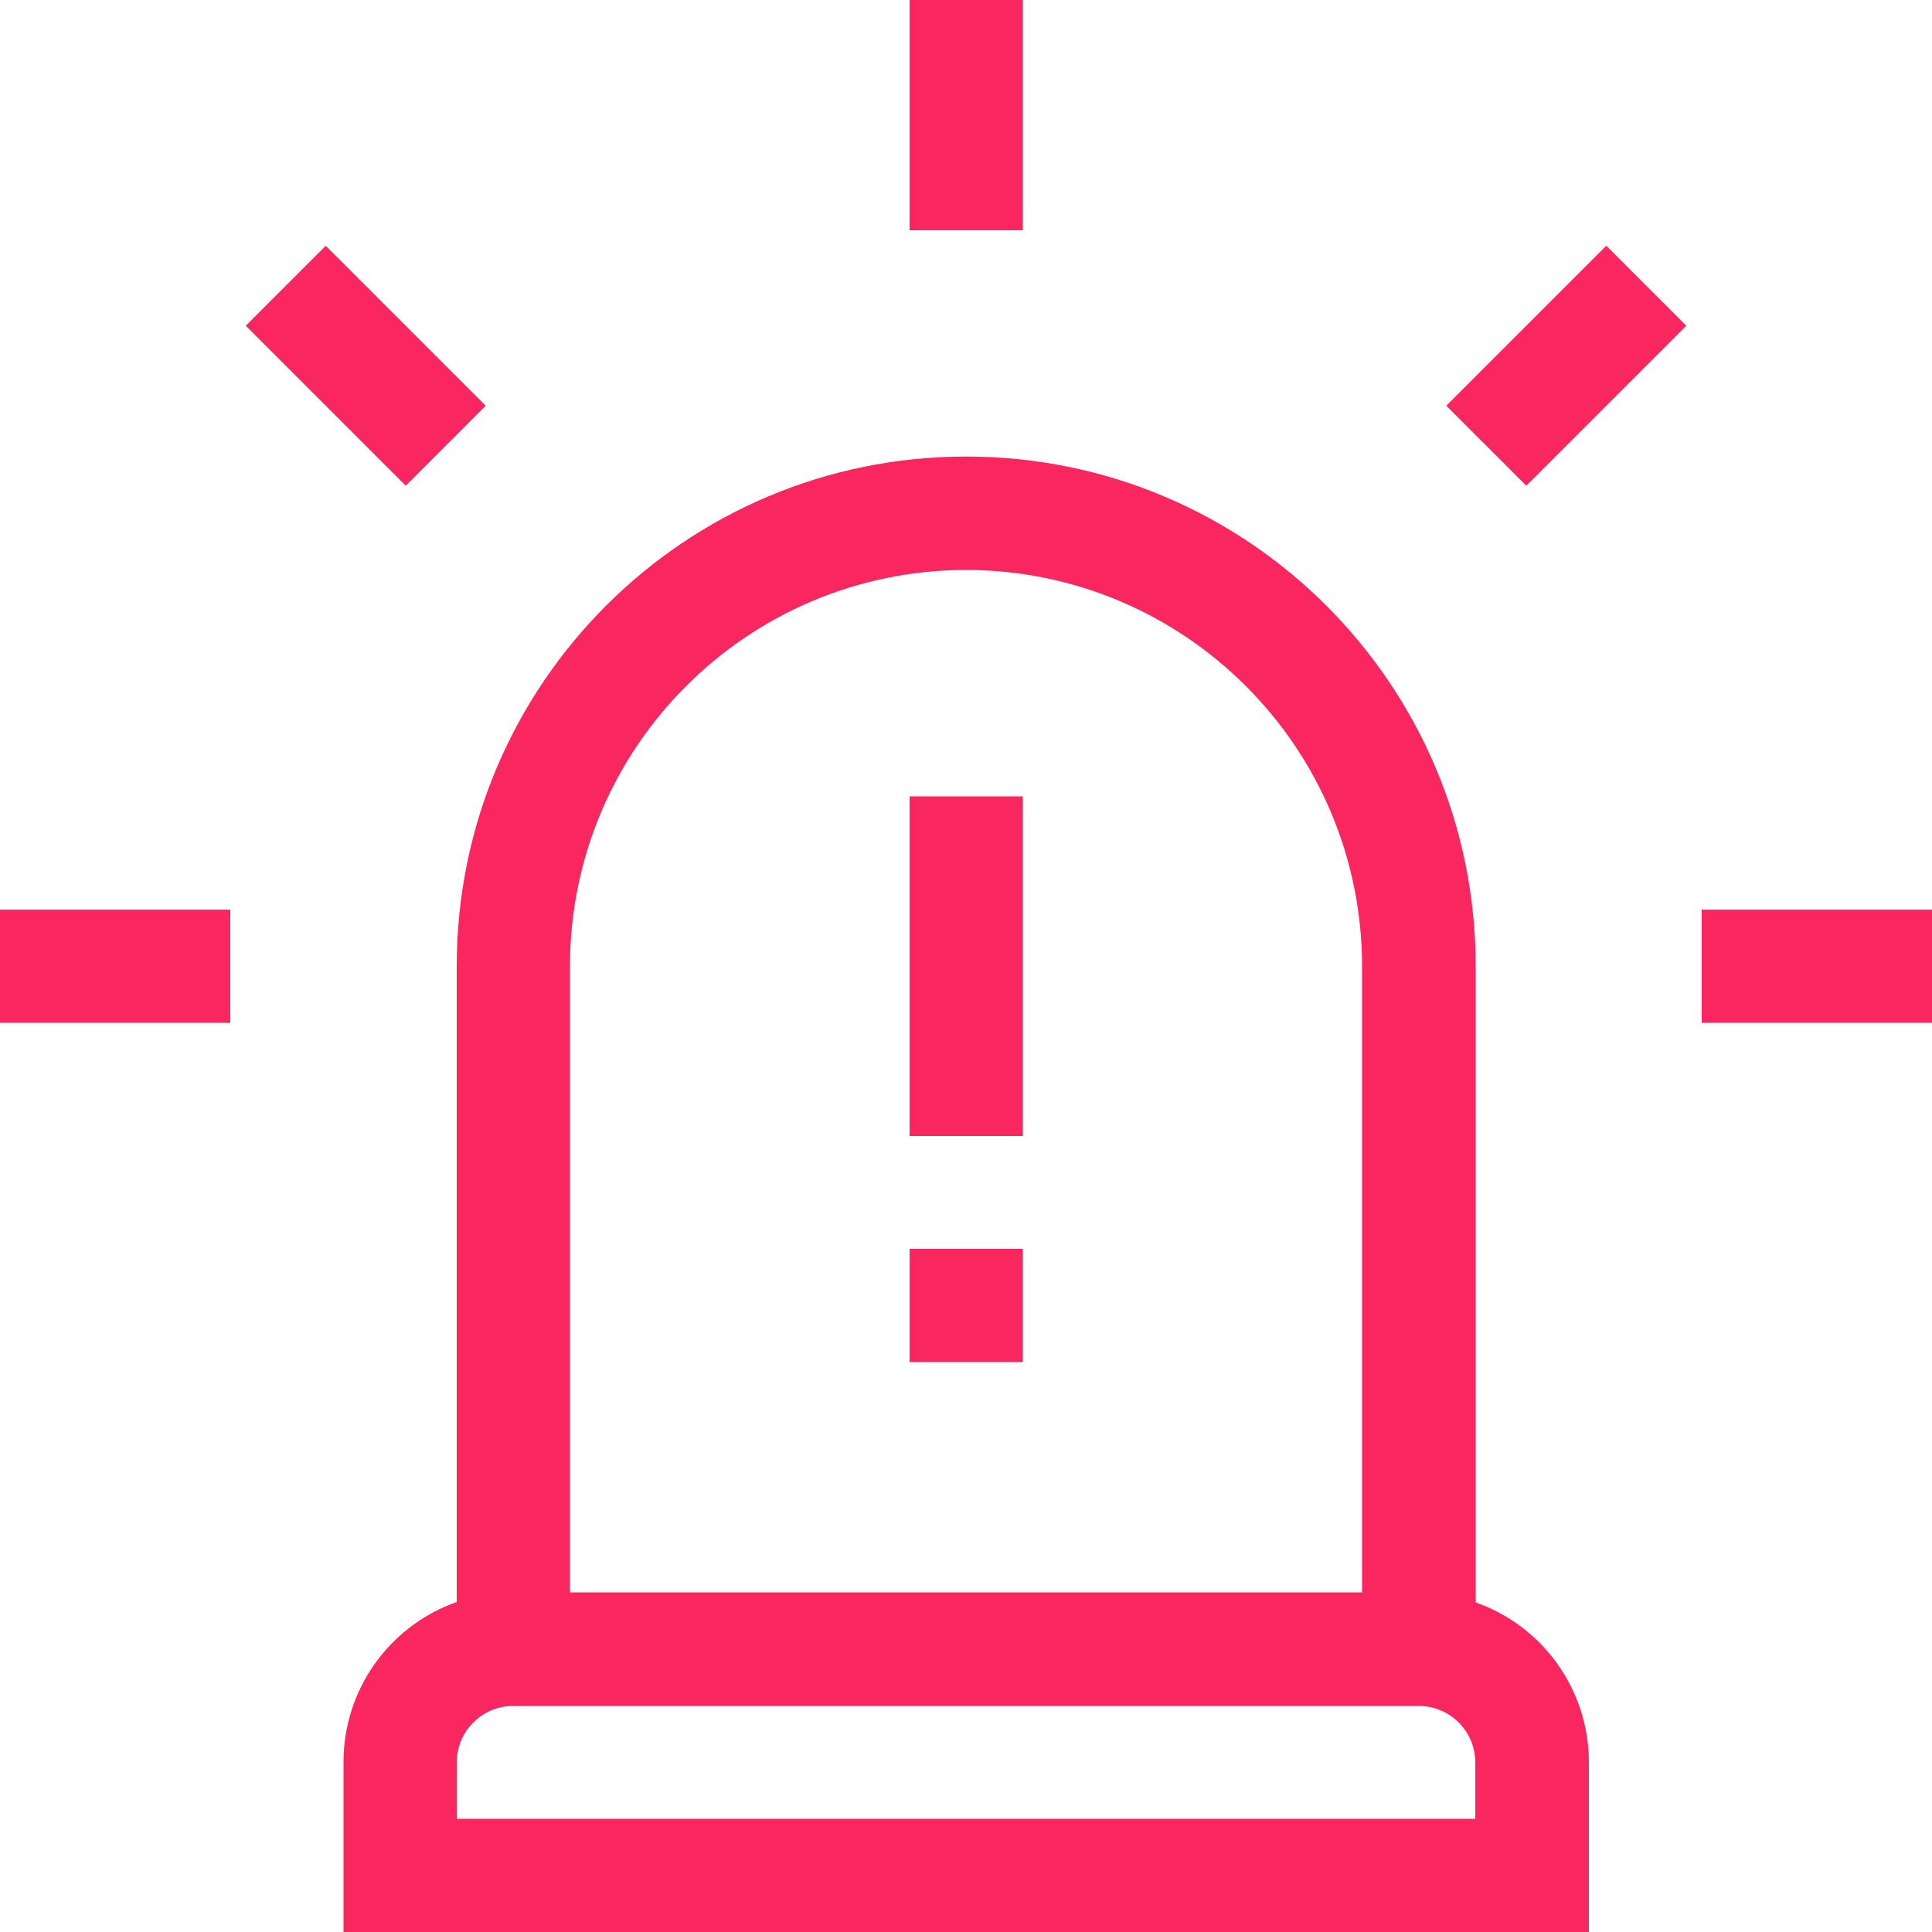
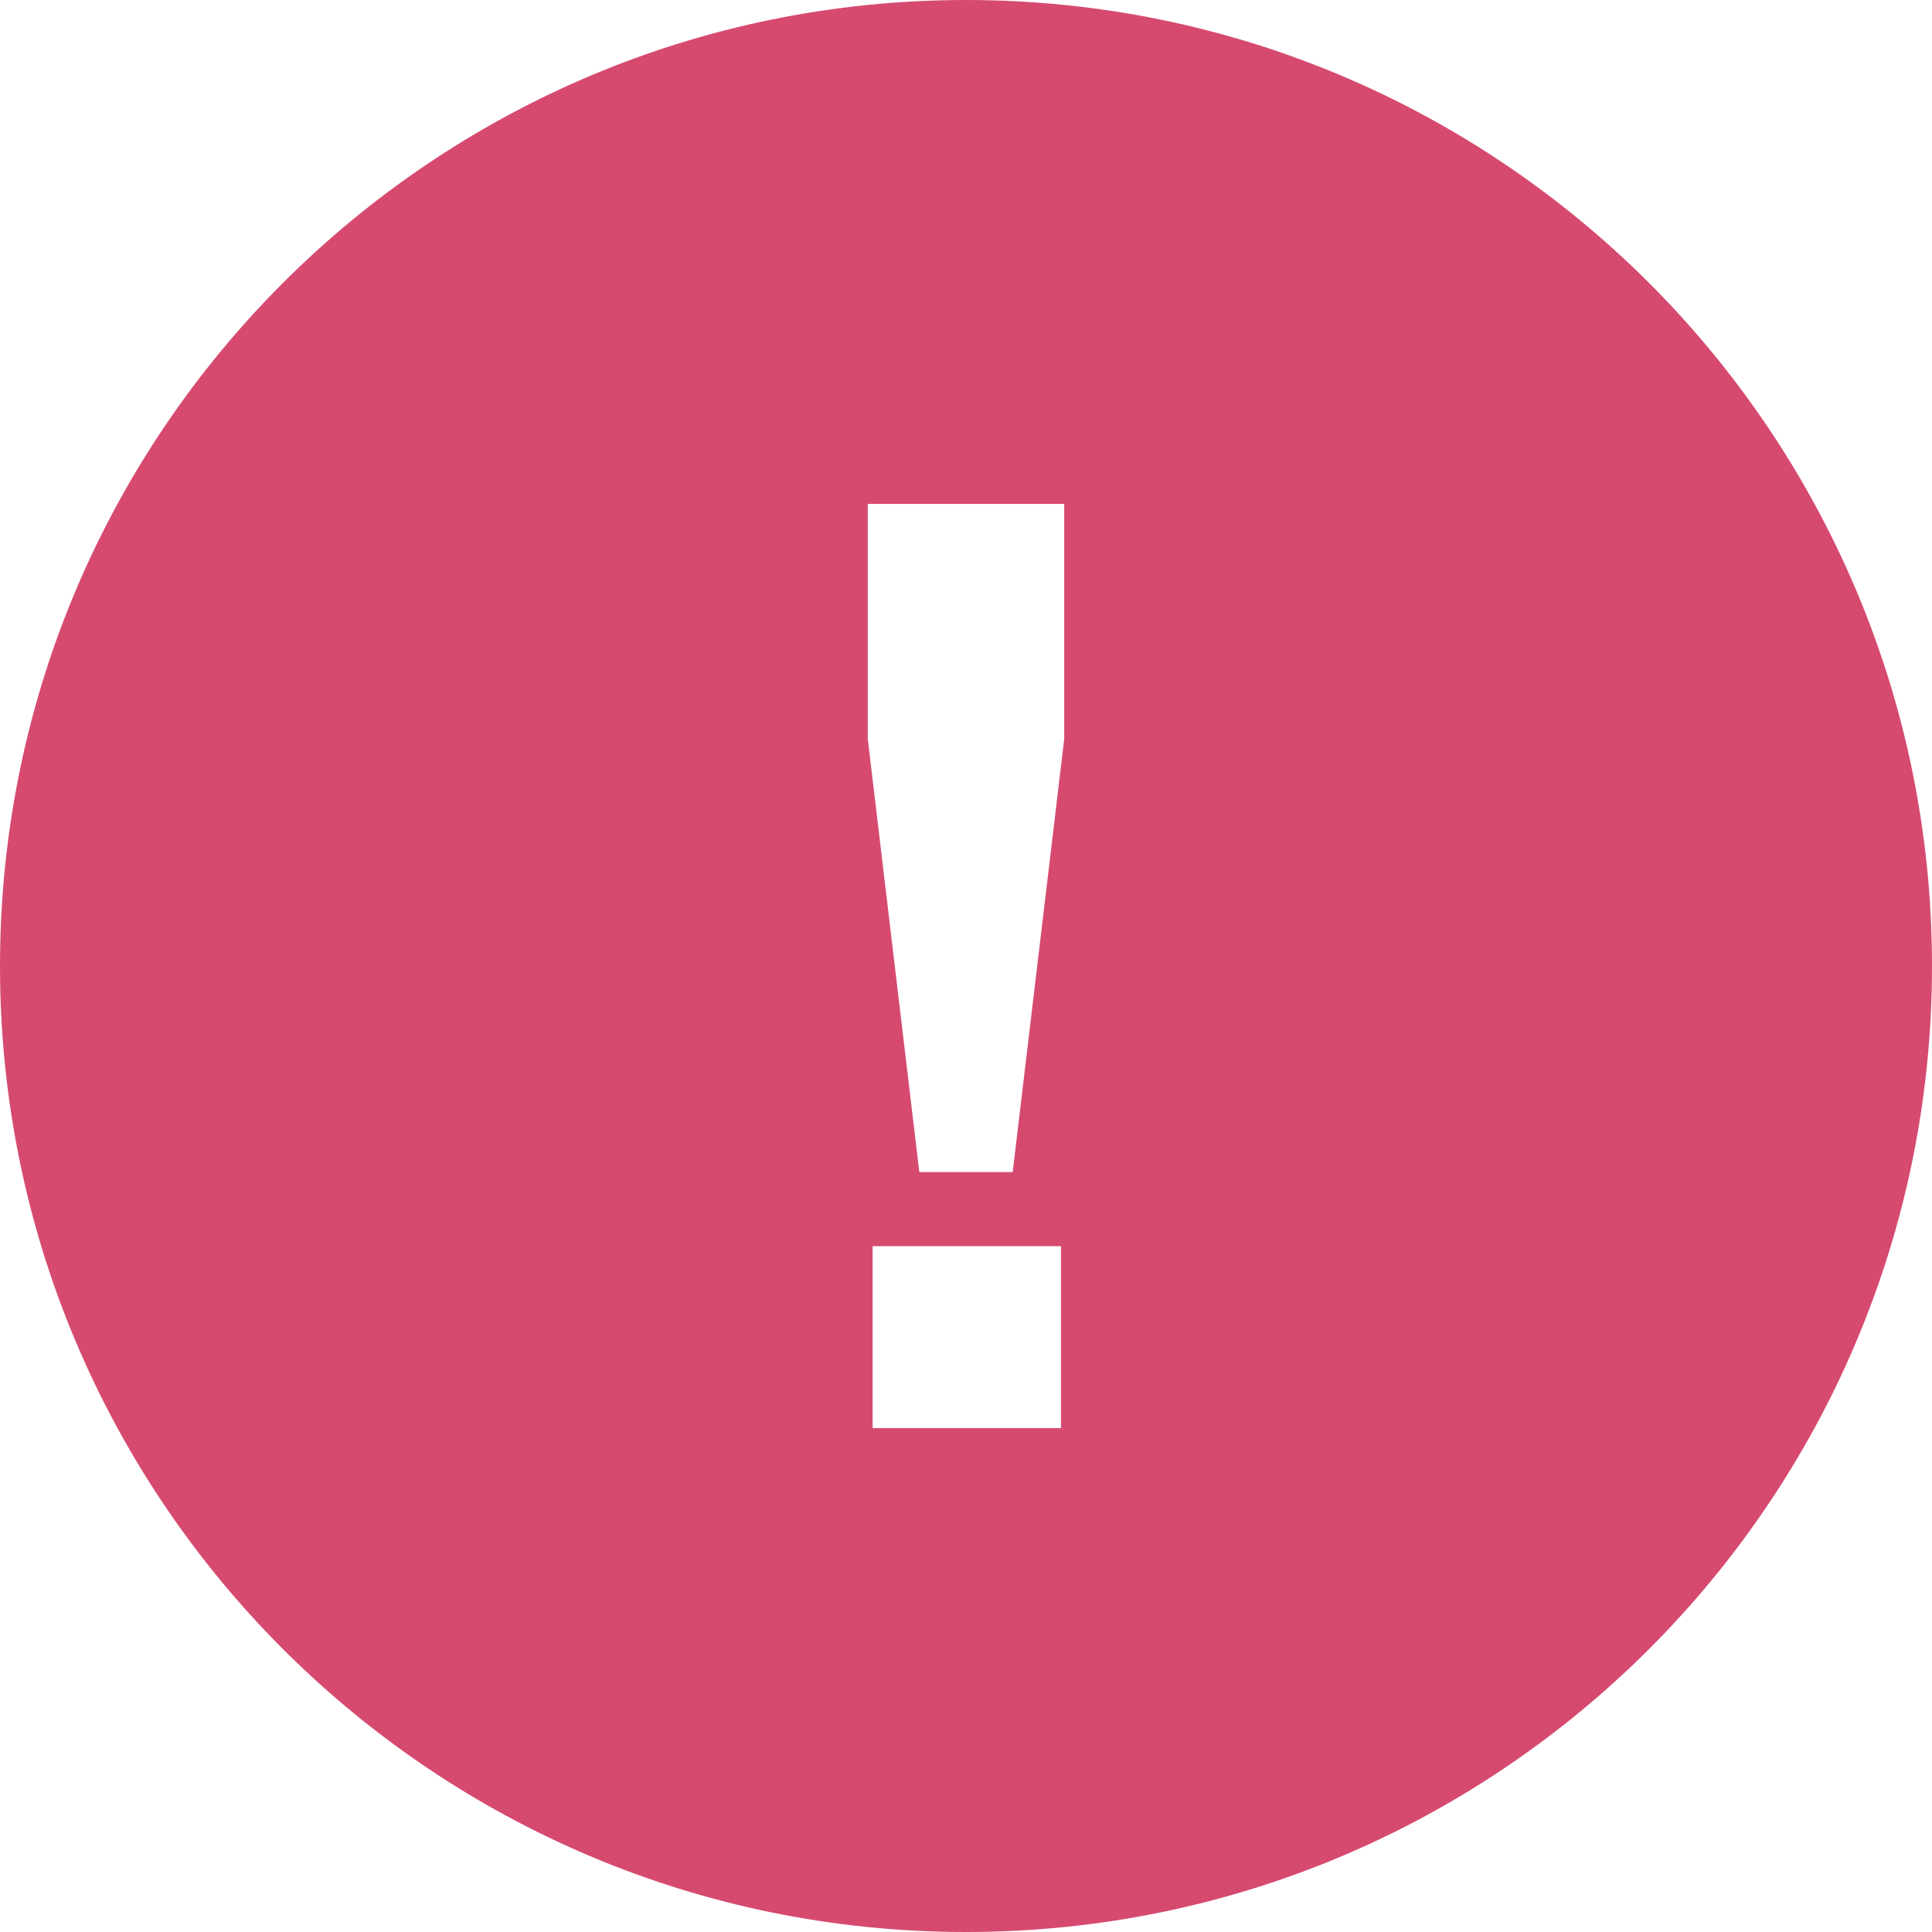
- <svg xmlns="http://www.w3.org/2000/svg" id="icon_warning" viewBox="0 0 50 50">
+ <svg xmlns="http://www.w3.org/2000/svg" viewBox="0 0 12 12">
  <defs>
    <style>
-             .cls-1{fill:#fa265f}
+             .cls-1{fill:#d64a70}
        </style>
  </defs>
-   <path id="패스_598" d="M11.82 25v16.46a4.387 4.387 0 0 0-2.93 4.14V50h32.23v-4.39a4.387 4.387 0 0 0-2.93-4.14V25a13.185 13.185 0 0 0-26.37 0zm26.36 22.07H11.82v-1.46a1.462 1.462 0 0 1 1.46-1.46h23.44a1.462 1.462 0 0 1 1.46 1.46zM25 14.75A10.264 10.264 0 0 1 35.25 25v16.21h-20.5V25A10.264 10.264 0 0 1 25 14.75zm0 0" class="cls-1" data-name="패스 598" />
-   <path id="사각형_121" d="M0 0h2.93v8.79H0z" class="cls-1" data-name="사각형 121" transform="translate(23.54 20.61)" />
-   <path id="사각형_122" d="M0 0h2.93v2.93H0z" class="cls-1" data-name="사각형 122" transform="translate(23.54 32.32)" />
-   <path id="사각형_123" d="M0 0h5.96v2.93H0z" class="cls-1" data-name="사각형 123" transform="translate(0 23.54)" />
-   <path id="사각형_124" d="M0 0h5.96v2.93H0z" class="cls-1" data-name="사각형 124" transform="translate(44.04 23.54)" />
-   <path id="패스_599" d="M41.57 6.36l2.07 2.07-4.14 4.14-2.07-2.07zm0 0" class="cls-1" data-name="패스 599" />
-   <path id="패스_600" d="M10.5 12.57L6.36 8.43l2.07-2.07 4.14 4.14zm0 0" class="cls-1" data-name="패스 600" />
-   <path id="사각형_125" d="M0 0h2.93v5.96H0z" class="cls-1" data-name="사각형 125" transform="translate(23.54)" />
+   <path id="icon_warning" d="M6 0a6 6 0 1 0 6 6 6 6 0 0 0-6-6zm.58 8.87H5.42V7.74h1.17v1.13zm.03-4.28l-.32 2.69h-.58l-.32-2.69V3.13h1.22v1.46z" class="cls-1" />
</svg>
